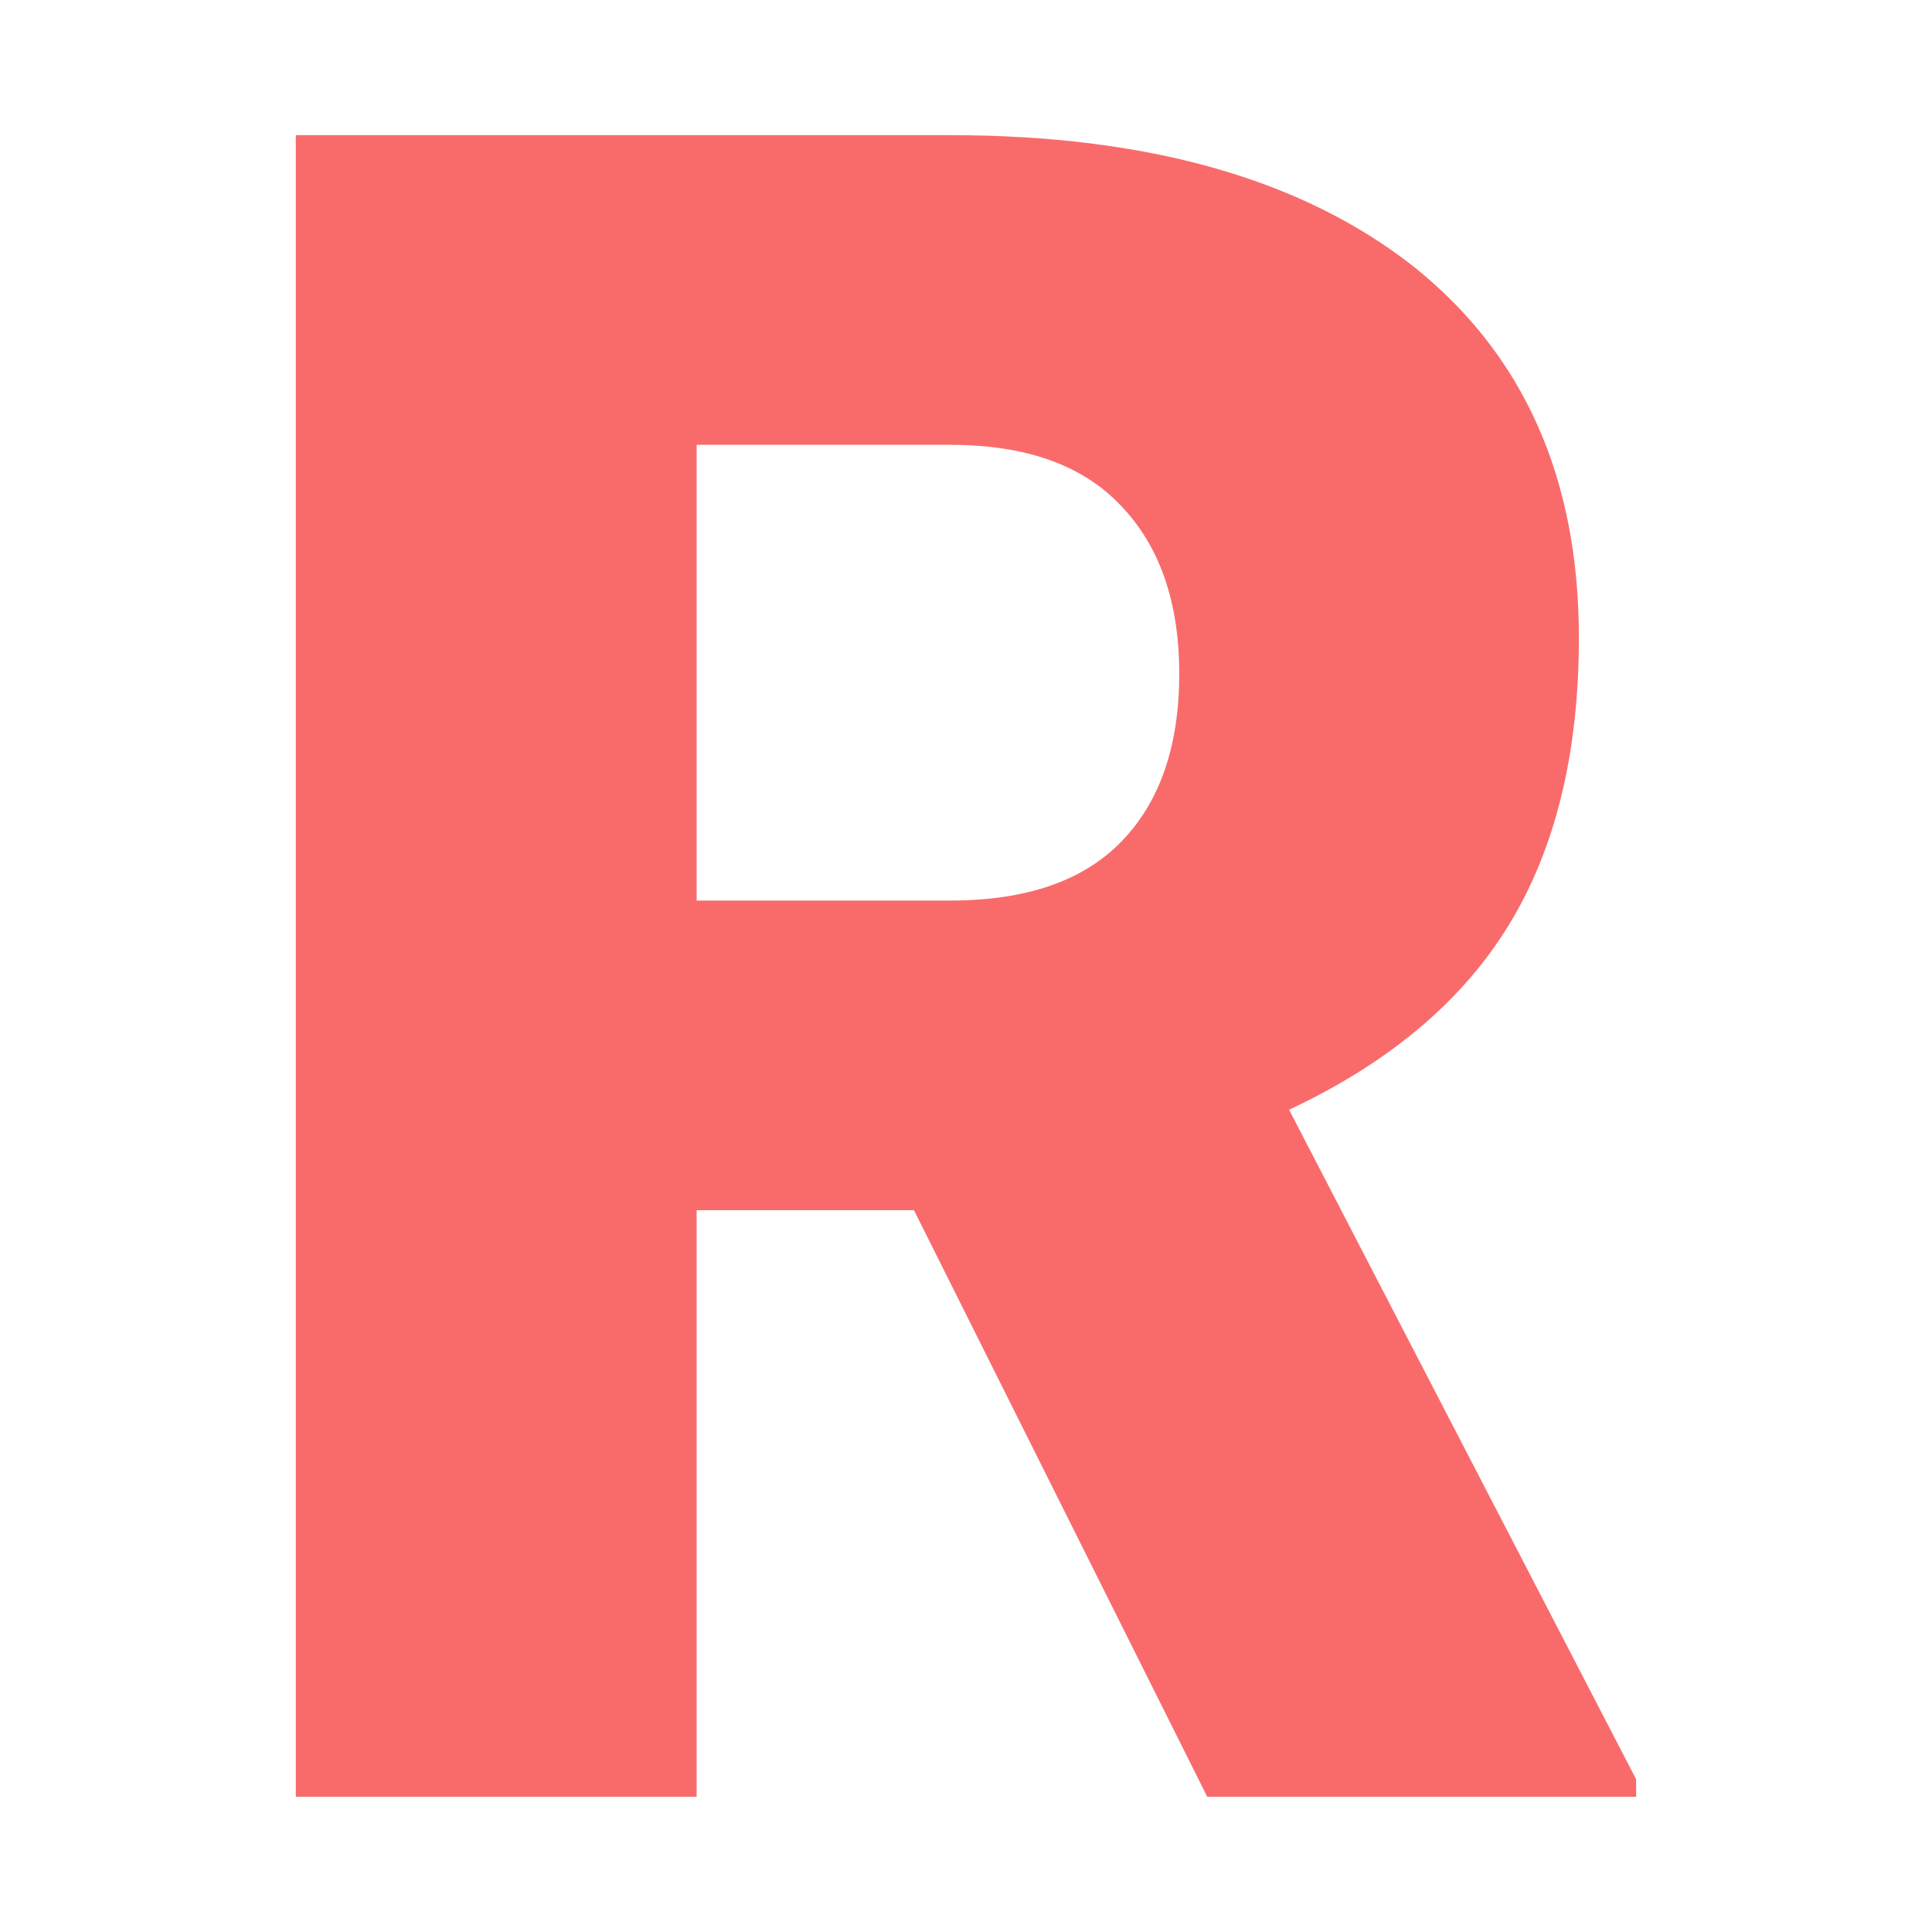
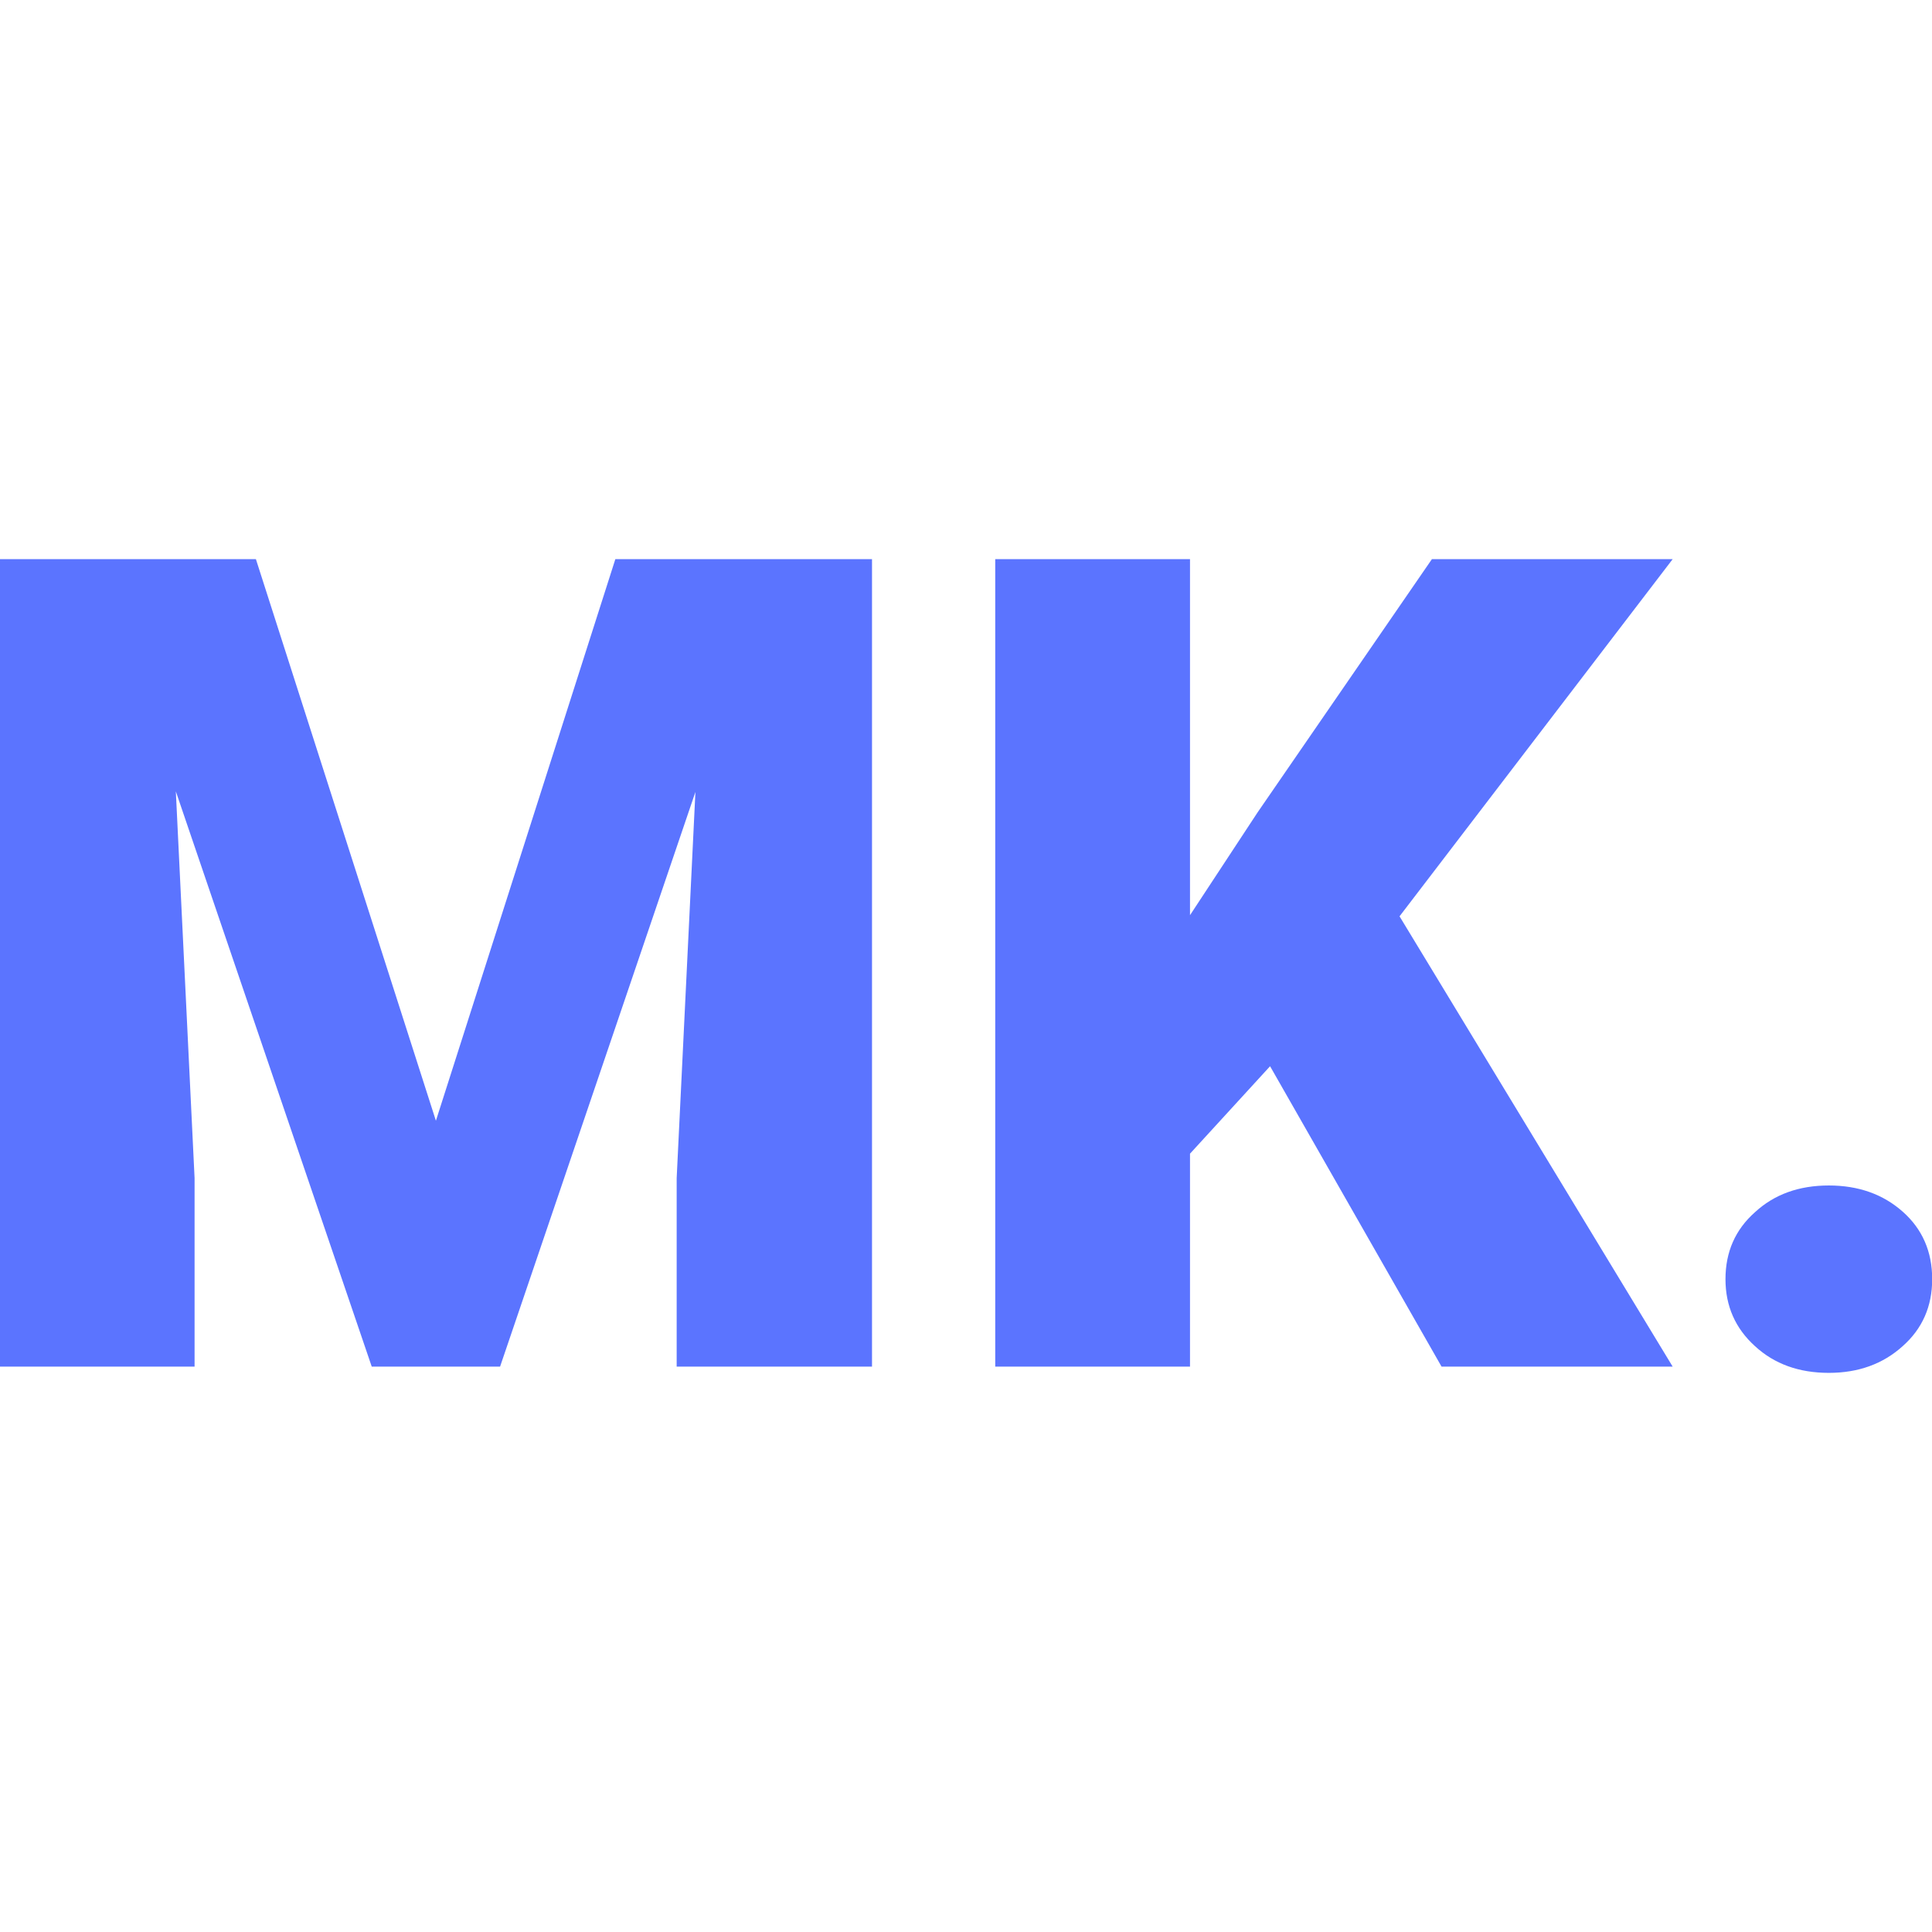
<svg xmlns="http://www.w3.org/2000/svg" version="1.1" width="200" height="200">
  <svg version="1.1" viewBox="0 0 200 200">
    <rect width="200" height="200" fill="url('#gradient')" />
    <defs>
      <linearGradient id="SvgjsLinearGradient1001" gradientTransform="rotate(360 0.5 0.5)">
        <stop offset="0%" stop-color="#ffffff" />
        <stop offset="100%" stop-color="#ffffff" />
      </linearGradient>
    </defs>
    <g>
-       <g fill="#f96b6b" transform="matrix(12.0967,0,0,12.0967,17.68029,186.0069)" stroke="#dccf90" stroke-width="0">
-         <path d="M8.87 0L6.36-5.02L4.50-5.02L4.50 0L1.07 0L1.07-14.22L6.67-14.22Q9.20-14.22 10.63-13.10Q12.05-11.97 12.05-9.92L12.05-9.92Q12.05-8.44 11.45-7.46Q10.85-6.48 9.57-5.88L9.57-5.88L12.54-0.15L12.54 0L8.87 0ZM4.50-11.57L4.50-7.67L6.67-7.67Q7.65-7.67 8.14-8.18Q8.63-8.69 8.63-9.61Q8.63-10.53 8.13-11.05Q7.64-11.57 6.67-11.57L6.67-11.57L4.50-11.57Z" />
+       <g fill="#5b74ff" transform="matrix(5.878301,0,0,5.878301,-6.310005,141.4721)" stroke="#a1a5f2" stroke-width="0">
+         <path d="M1.07-14.22L5.58-14.22L8.75-4.33L11.91-14.22L16.43-14.22L16.43 0L12.99 0L12.99-3.32L13.32-10.12L9.88 0L7.62 0L4.17-10.13L4.50-3.32L4.50 0L1.07 0L1.07-14.22ZM26.46 0L23.44-5.29L22.03-3.75L22.03 0L18.60 0L18.60-14.22L22.03-14.22L22.03-7.95L23.22-9.76L26.29-14.22L30.53-14.22L25.72-7.93L30.53 0L26.46 0ZM33.28-3.19L33.28-3.19Q34.06-3.19 34.58-2.73Q35.10-2.27 35.10-1.54Q35.10-0.82 34.58-0.36Q34.06 0.11 33.28 0.11L33.28 0.11Q32.49 0.11 31.98-0.36Q31.46-0.83 31.46-1.54Q31.46-2.26 31.98-2.72Q32.49-3.19 33.28-3.19Z" />
      </g>
    </g>
  </svg>
  <style>@media (prefers-color-scheme: light) { :root { filter: none; } }
@media (prefers-color-scheme: dark) { :root { filter: none; } }
</style>
</svg>
